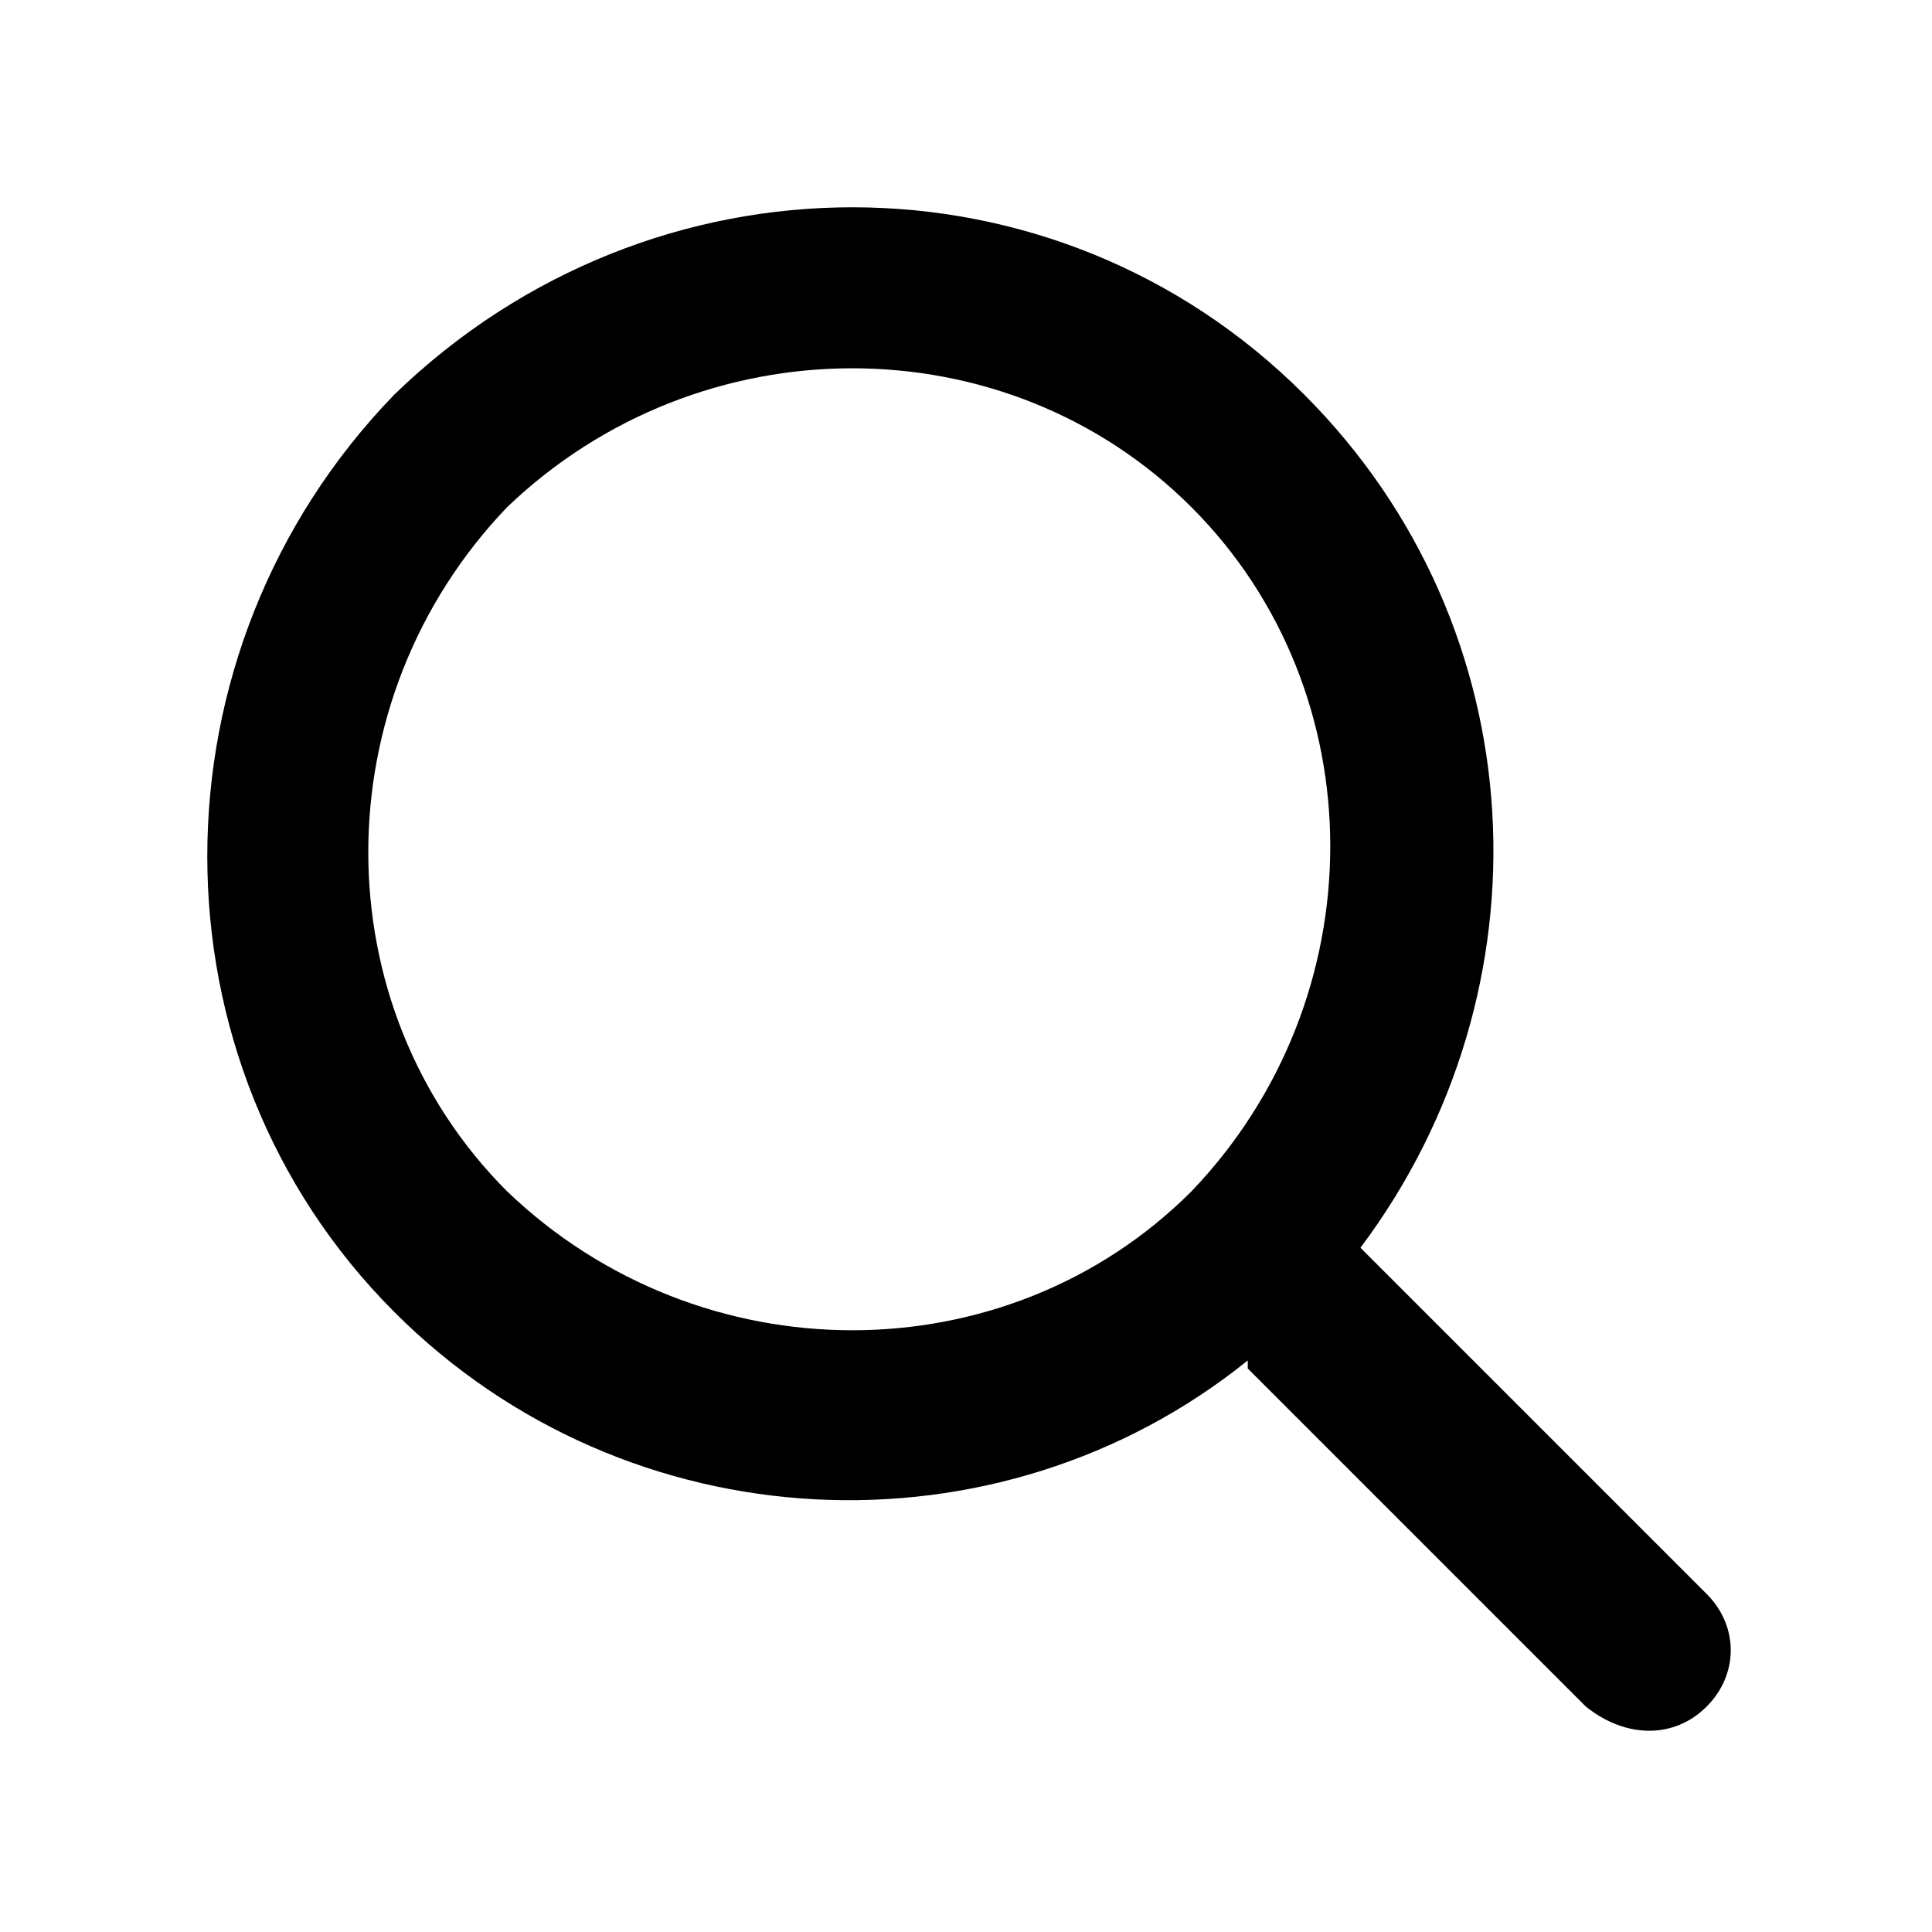
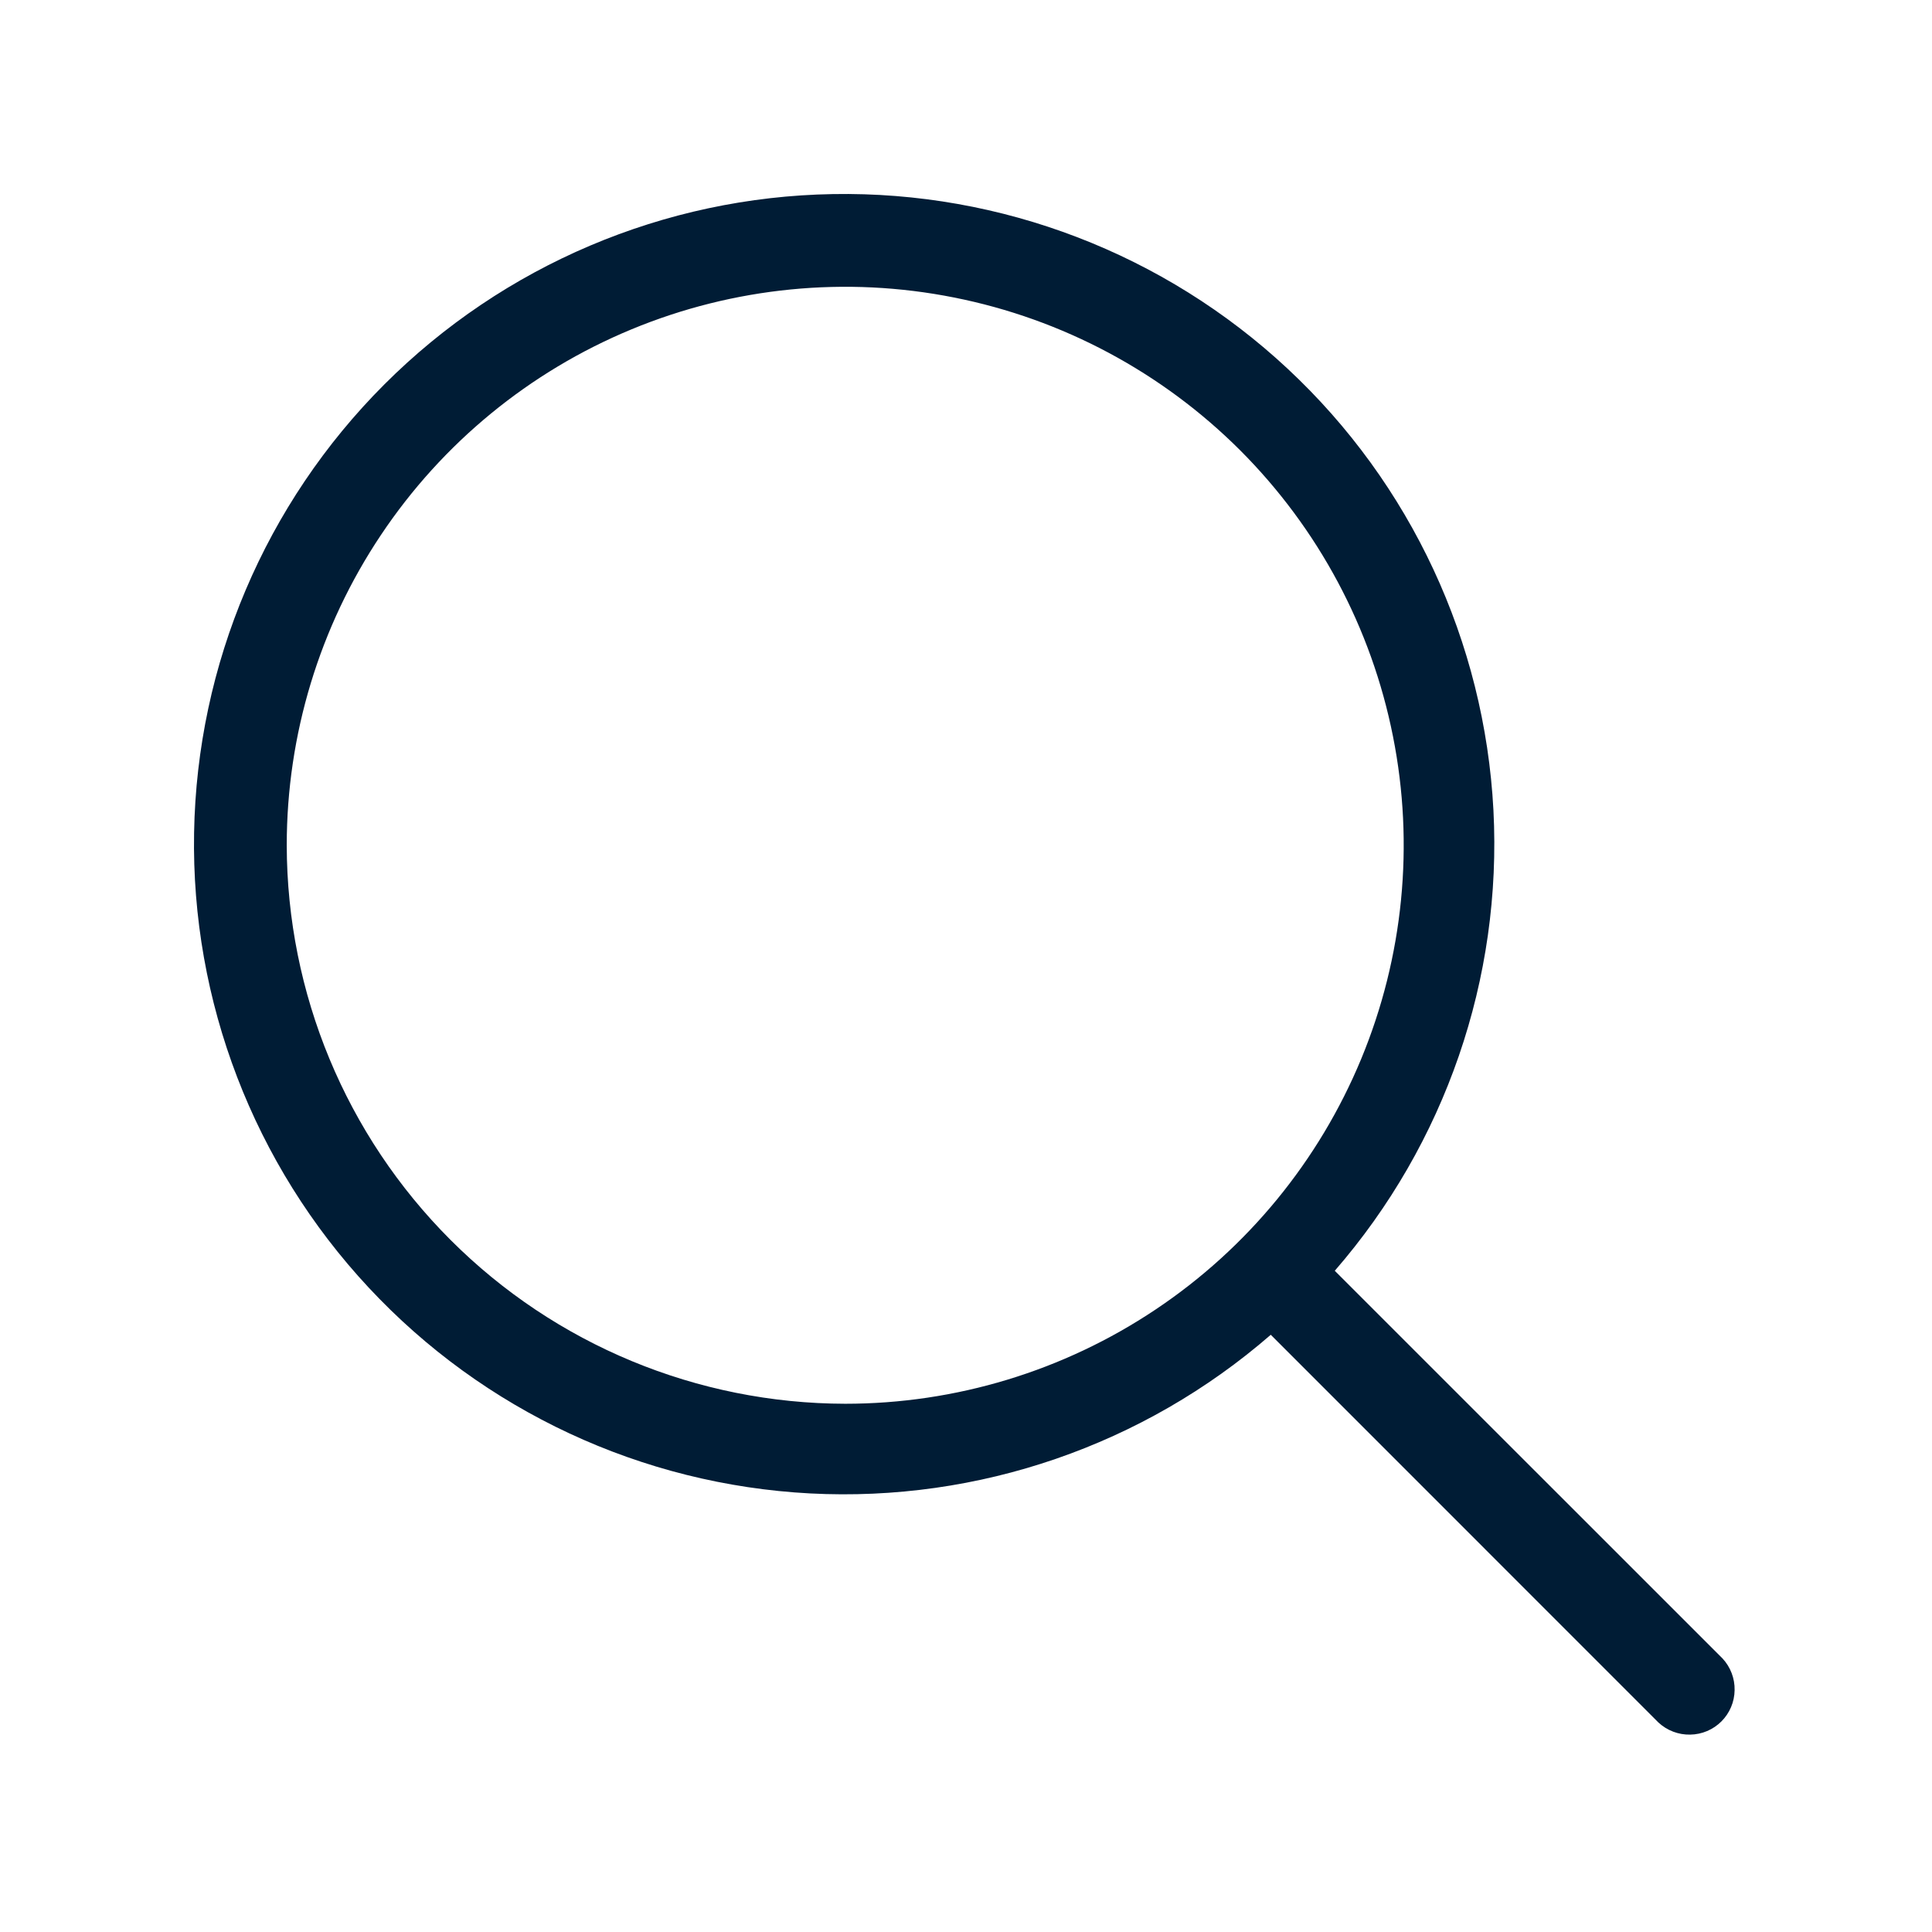
- <svg xmlns="http://www.w3.org/2000/svg" viewBox="0 0 24 24" width="24" height="24">
-   <path d="M16.9,15.5c2.4-3.2,2.2-7.7-0.7-10.6c-3.1-3.1-8.1-3.1-11.3,0c-3.1,3.2-3.1,8.3,0,11.4     c2.9,2.9,7.5,3.1,10.6,0.6c0,0.1,0,0.1,0,0.1l4.2,4.2c0.5,0.4,1.1,0.4,1.5,0c0.4-0.4,0.4-1,0-1.4L16.9,15.5     C16.9,15.5,16.9,15.5,16.9,15.5L16.9,15.5z M14.8,6.3c2.3,2.3,2.3,6.1,0,8.5c-2.3,2.3-6.1,2.3-8.5,0C4,12.5,4,8.7,6.3,6.3     C8.7,4,12.5,4,14.8,6.3z" />
+ <svg xmlns="http://www.w3.org/2000/svg" width="24" height="24" viewBox="0 0 24 24" fill="none">
+   <path d="M21.398 20.602L16.581 15.786C17.954 14.206 18.661 12.155 18.552 10.064C18.442 7.974 17.526 6.007 15.995 4.58C14.464 3.152 12.438 2.374 10.345 2.411C8.252 2.447 6.255 3.295 4.775 4.775C3.295 6.255 2.447 8.252 2.411 10.345C2.374 12.438 3.152 14.464 4.58 15.995C6.007 17.526 7.974 18.442 10.064 18.552C12.155 18.661 14.206 17.954 15.786 16.581L20.602 21.398C20.709 21.497 20.85 21.551 20.996 21.548C21.142 21.546 21.281 21.487 21.384 21.384C21.487 21.281 21.546 21.142 21.548 20.996C21.551 20.85 21.497 20.709 21.398 20.602ZM3.562 10.5C3.562 9.128 3.969 7.787 4.732 6.646C5.494 5.505 6.577 4.616 7.845 4.091C9.113 3.566 10.508 3.428 11.853 3.696C13.199 3.963 14.435 4.624 15.406 5.594C16.376 6.565 17.037 7.801 17.304 9.147C17.572 10.492 17.434 11.887 16.909 13.155C16.384 14.422 15.495 15.506 14.354 16.268C13.213 17.031 11.872 17.438 10.5 17.438C8.661 17.435 6.897 16.704 5.597 15.403C4.296 14.102 3.565 12.339 3.562 10.5Z" fill="#001C35" />
</svg>
